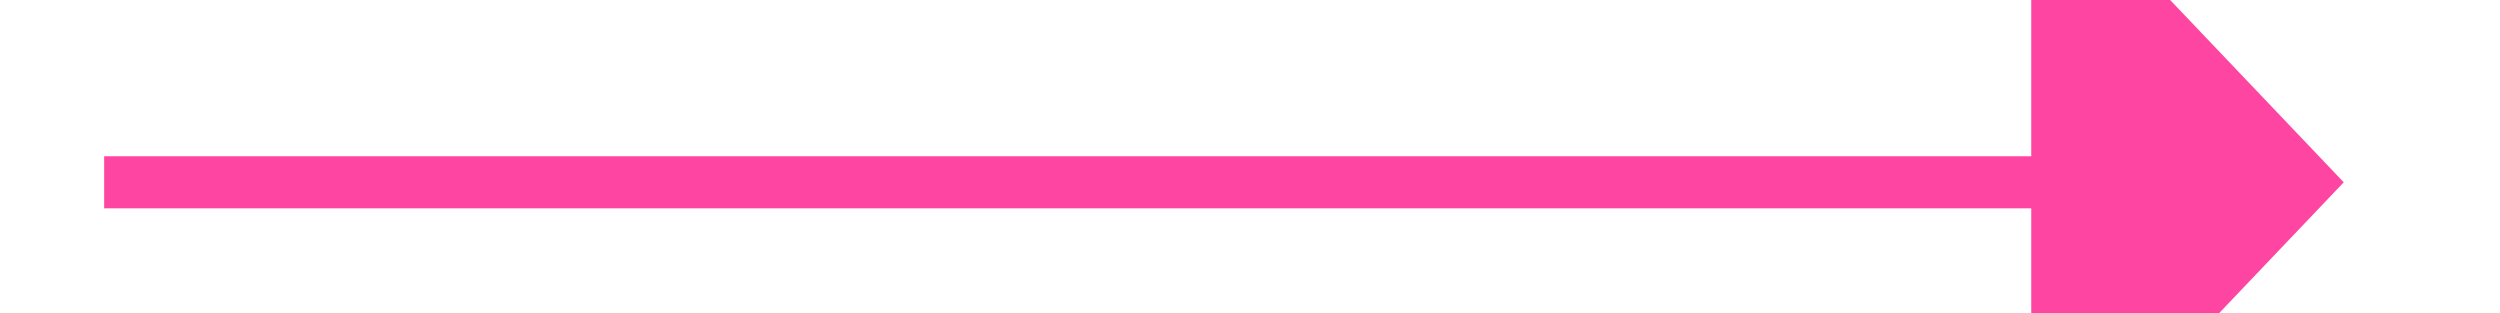
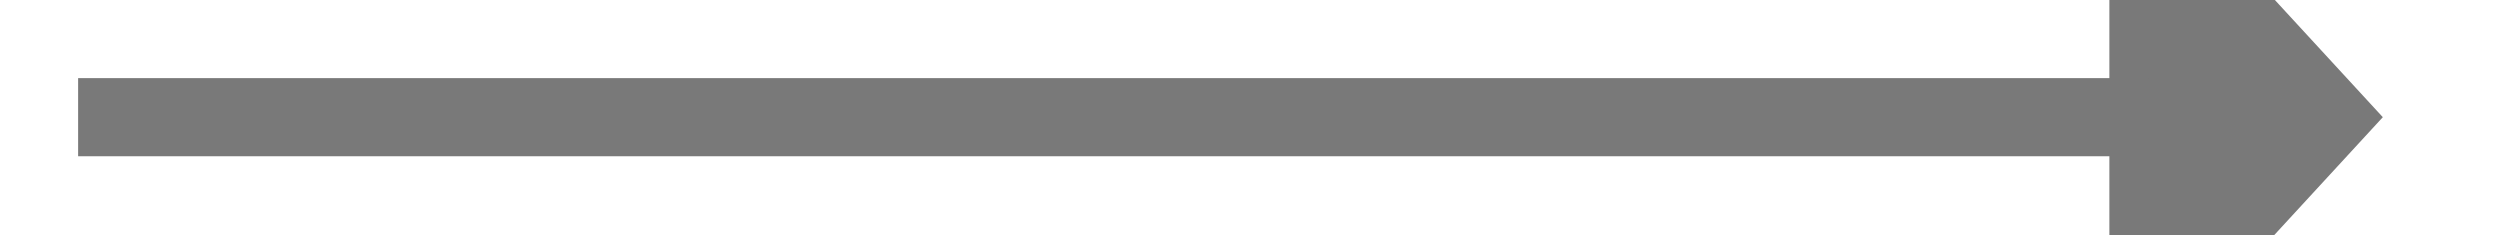
- <svg xmlns="http://www.w3.org/2000/svg" version="1.1" width="48px" height="6px" preserveAspectRatio="xMinYMid meet" viewBox="794 1129  48 4">
-   <g transform="matrix(0 1 -1 0 1949 313 )">
-     <path d="M 834 1137.8  L 840 1131.5  L 834 1125.2  L 834 1137.8  Z " fill-rule="nonzero" fill="#ff45a2" stroke="none" transform="matrix(-1.83690953073357E-16 -1 1 -1.83690953073357E-16 -313 1950 )" />
-     <path d="M 797 1131.5  L 835 1131.5  " stroke-width="1" stroke="#ff45a2" fill="none" transform="matrix(-1.83690953073357E-16 -1 1 -1.83690953073357E-16 -313 1950 )" />
-   </g>
+ <svg xmlns="http://www.w3.org/2000/svg" version="1.1" width="64px" height="6px" preserveAspectRatio="xMinYMid meet" viewBox="-1790 2779  64 4">
+   <path d="M -1736 2788.6  L -1729 2781  L -1736 2773.4  L -1736 2788.6  Z " fill-rule="nonzero" fill="#797979" stroke="none" />
+   <path d="M -1788 2781  L -1735 2781  " stroke-width="2" stroke="#797979" fill="none" />
</svg>
